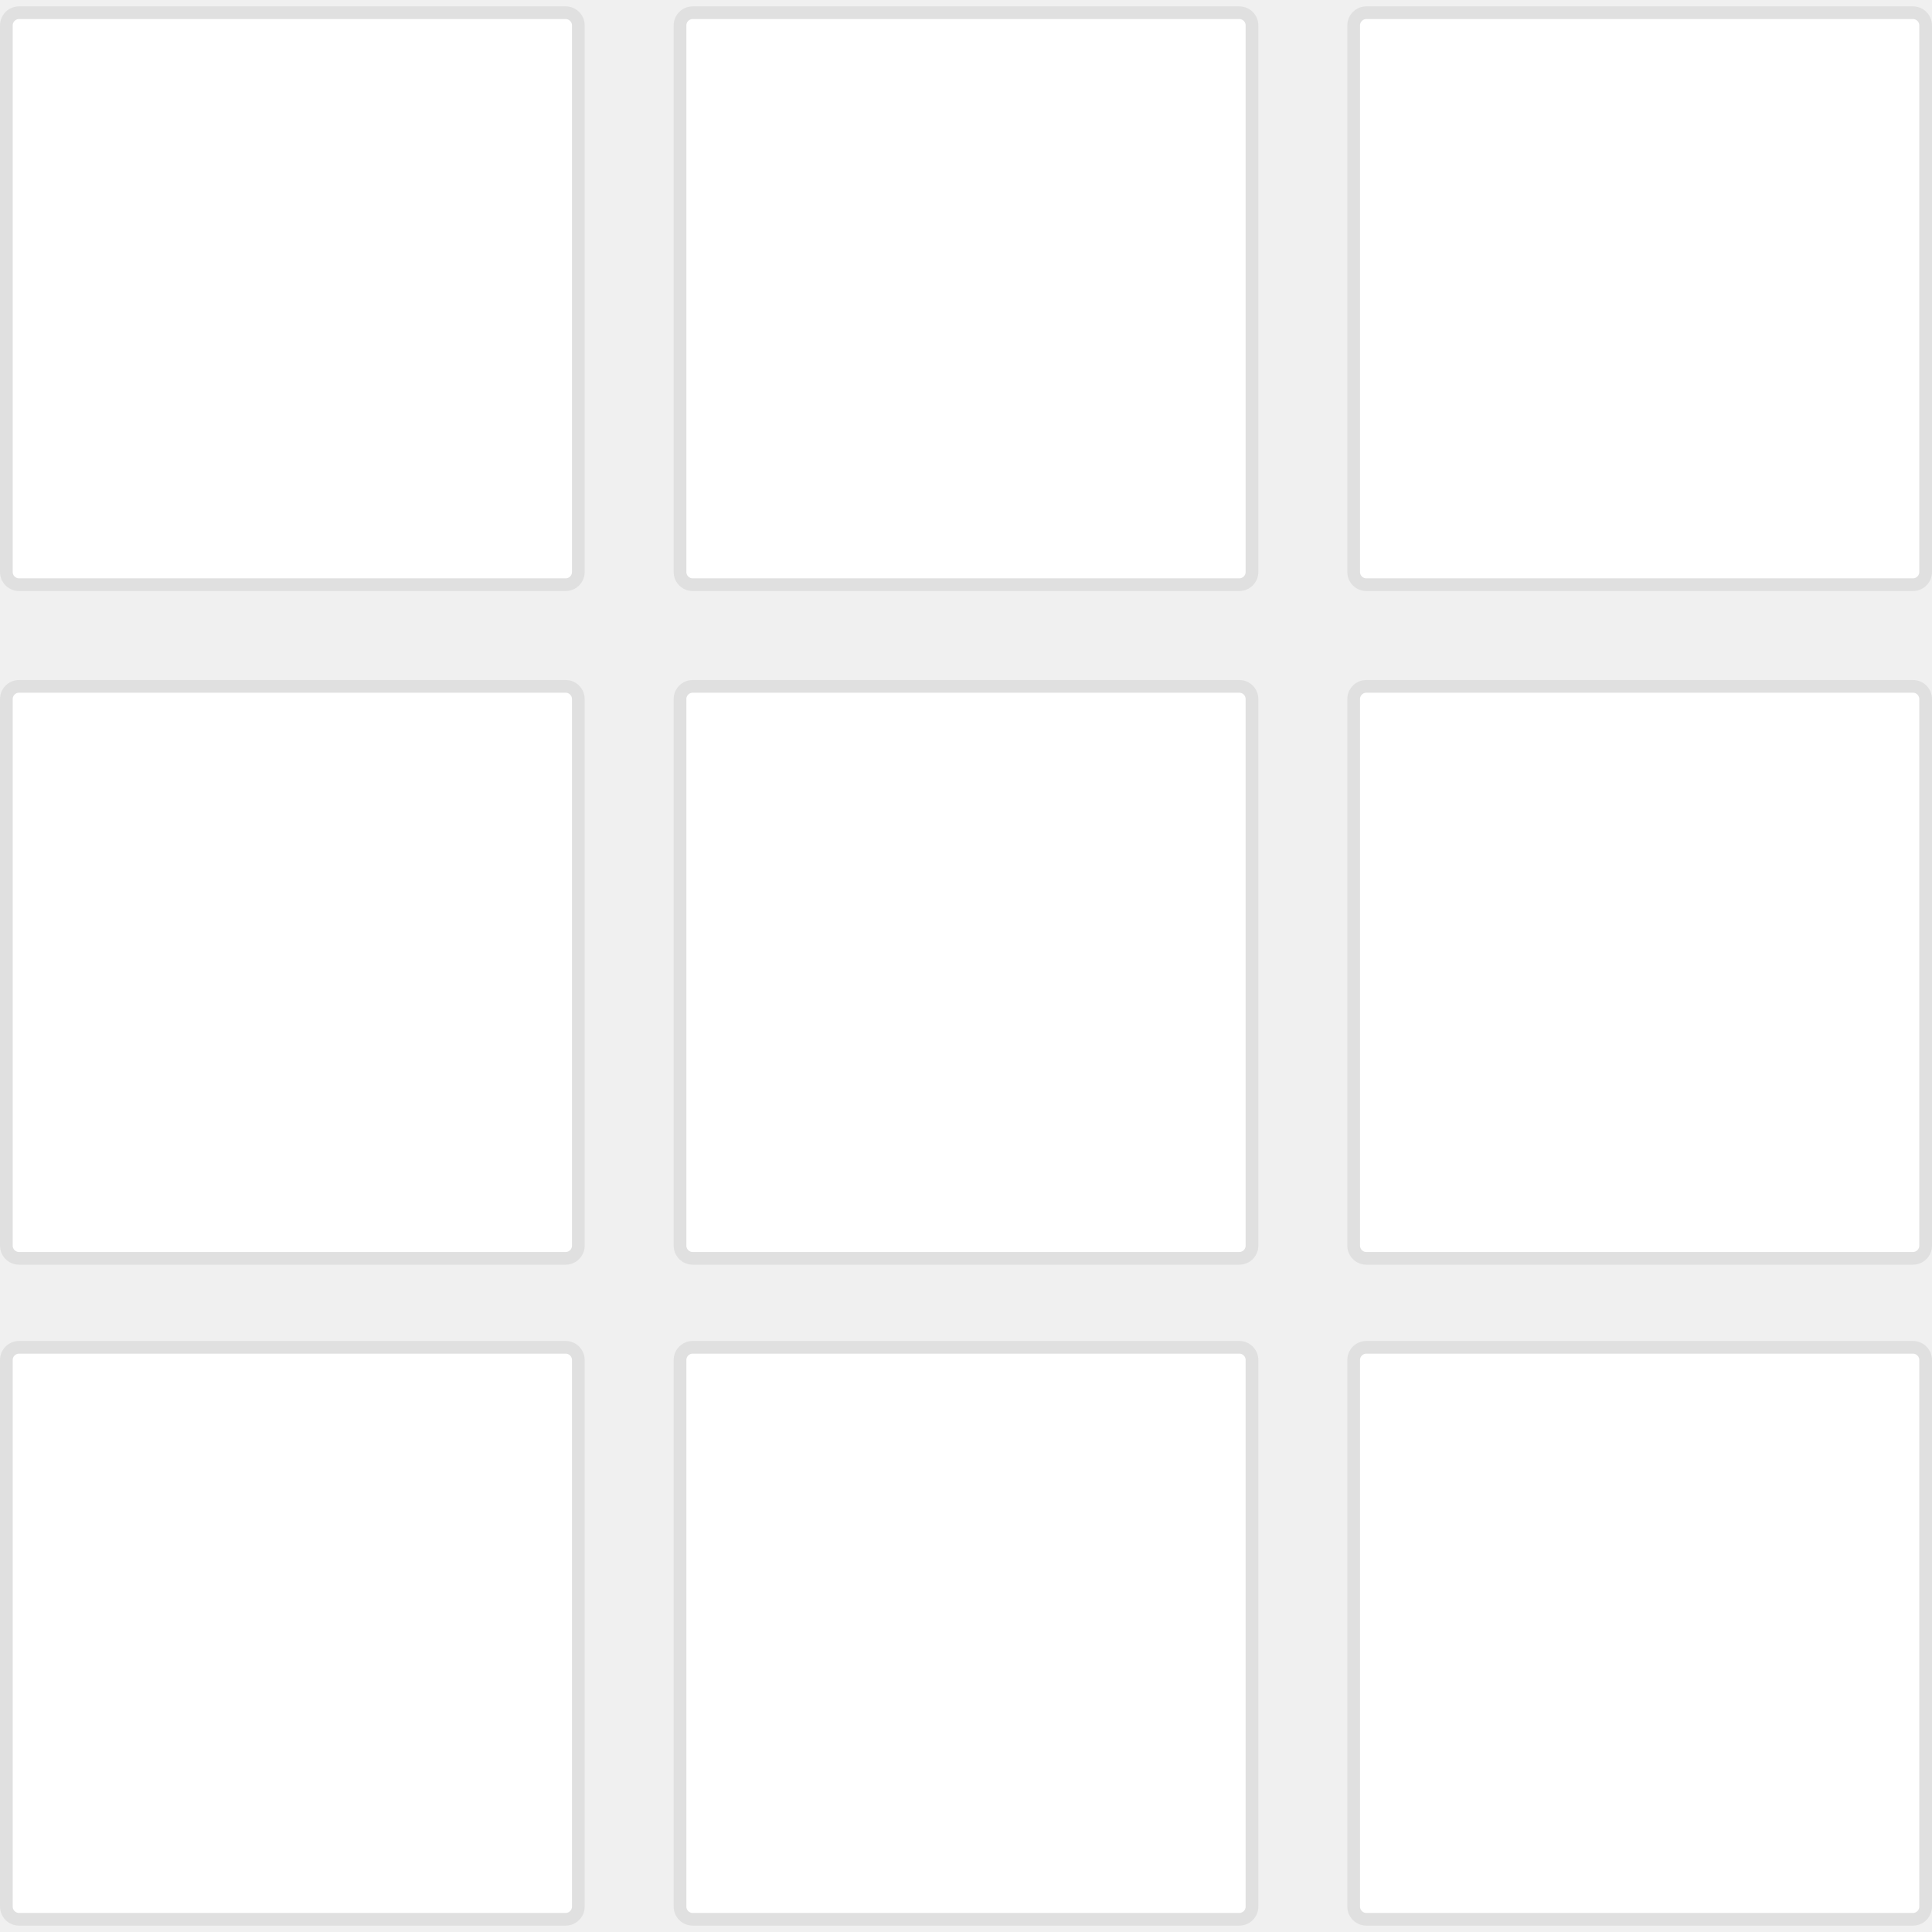
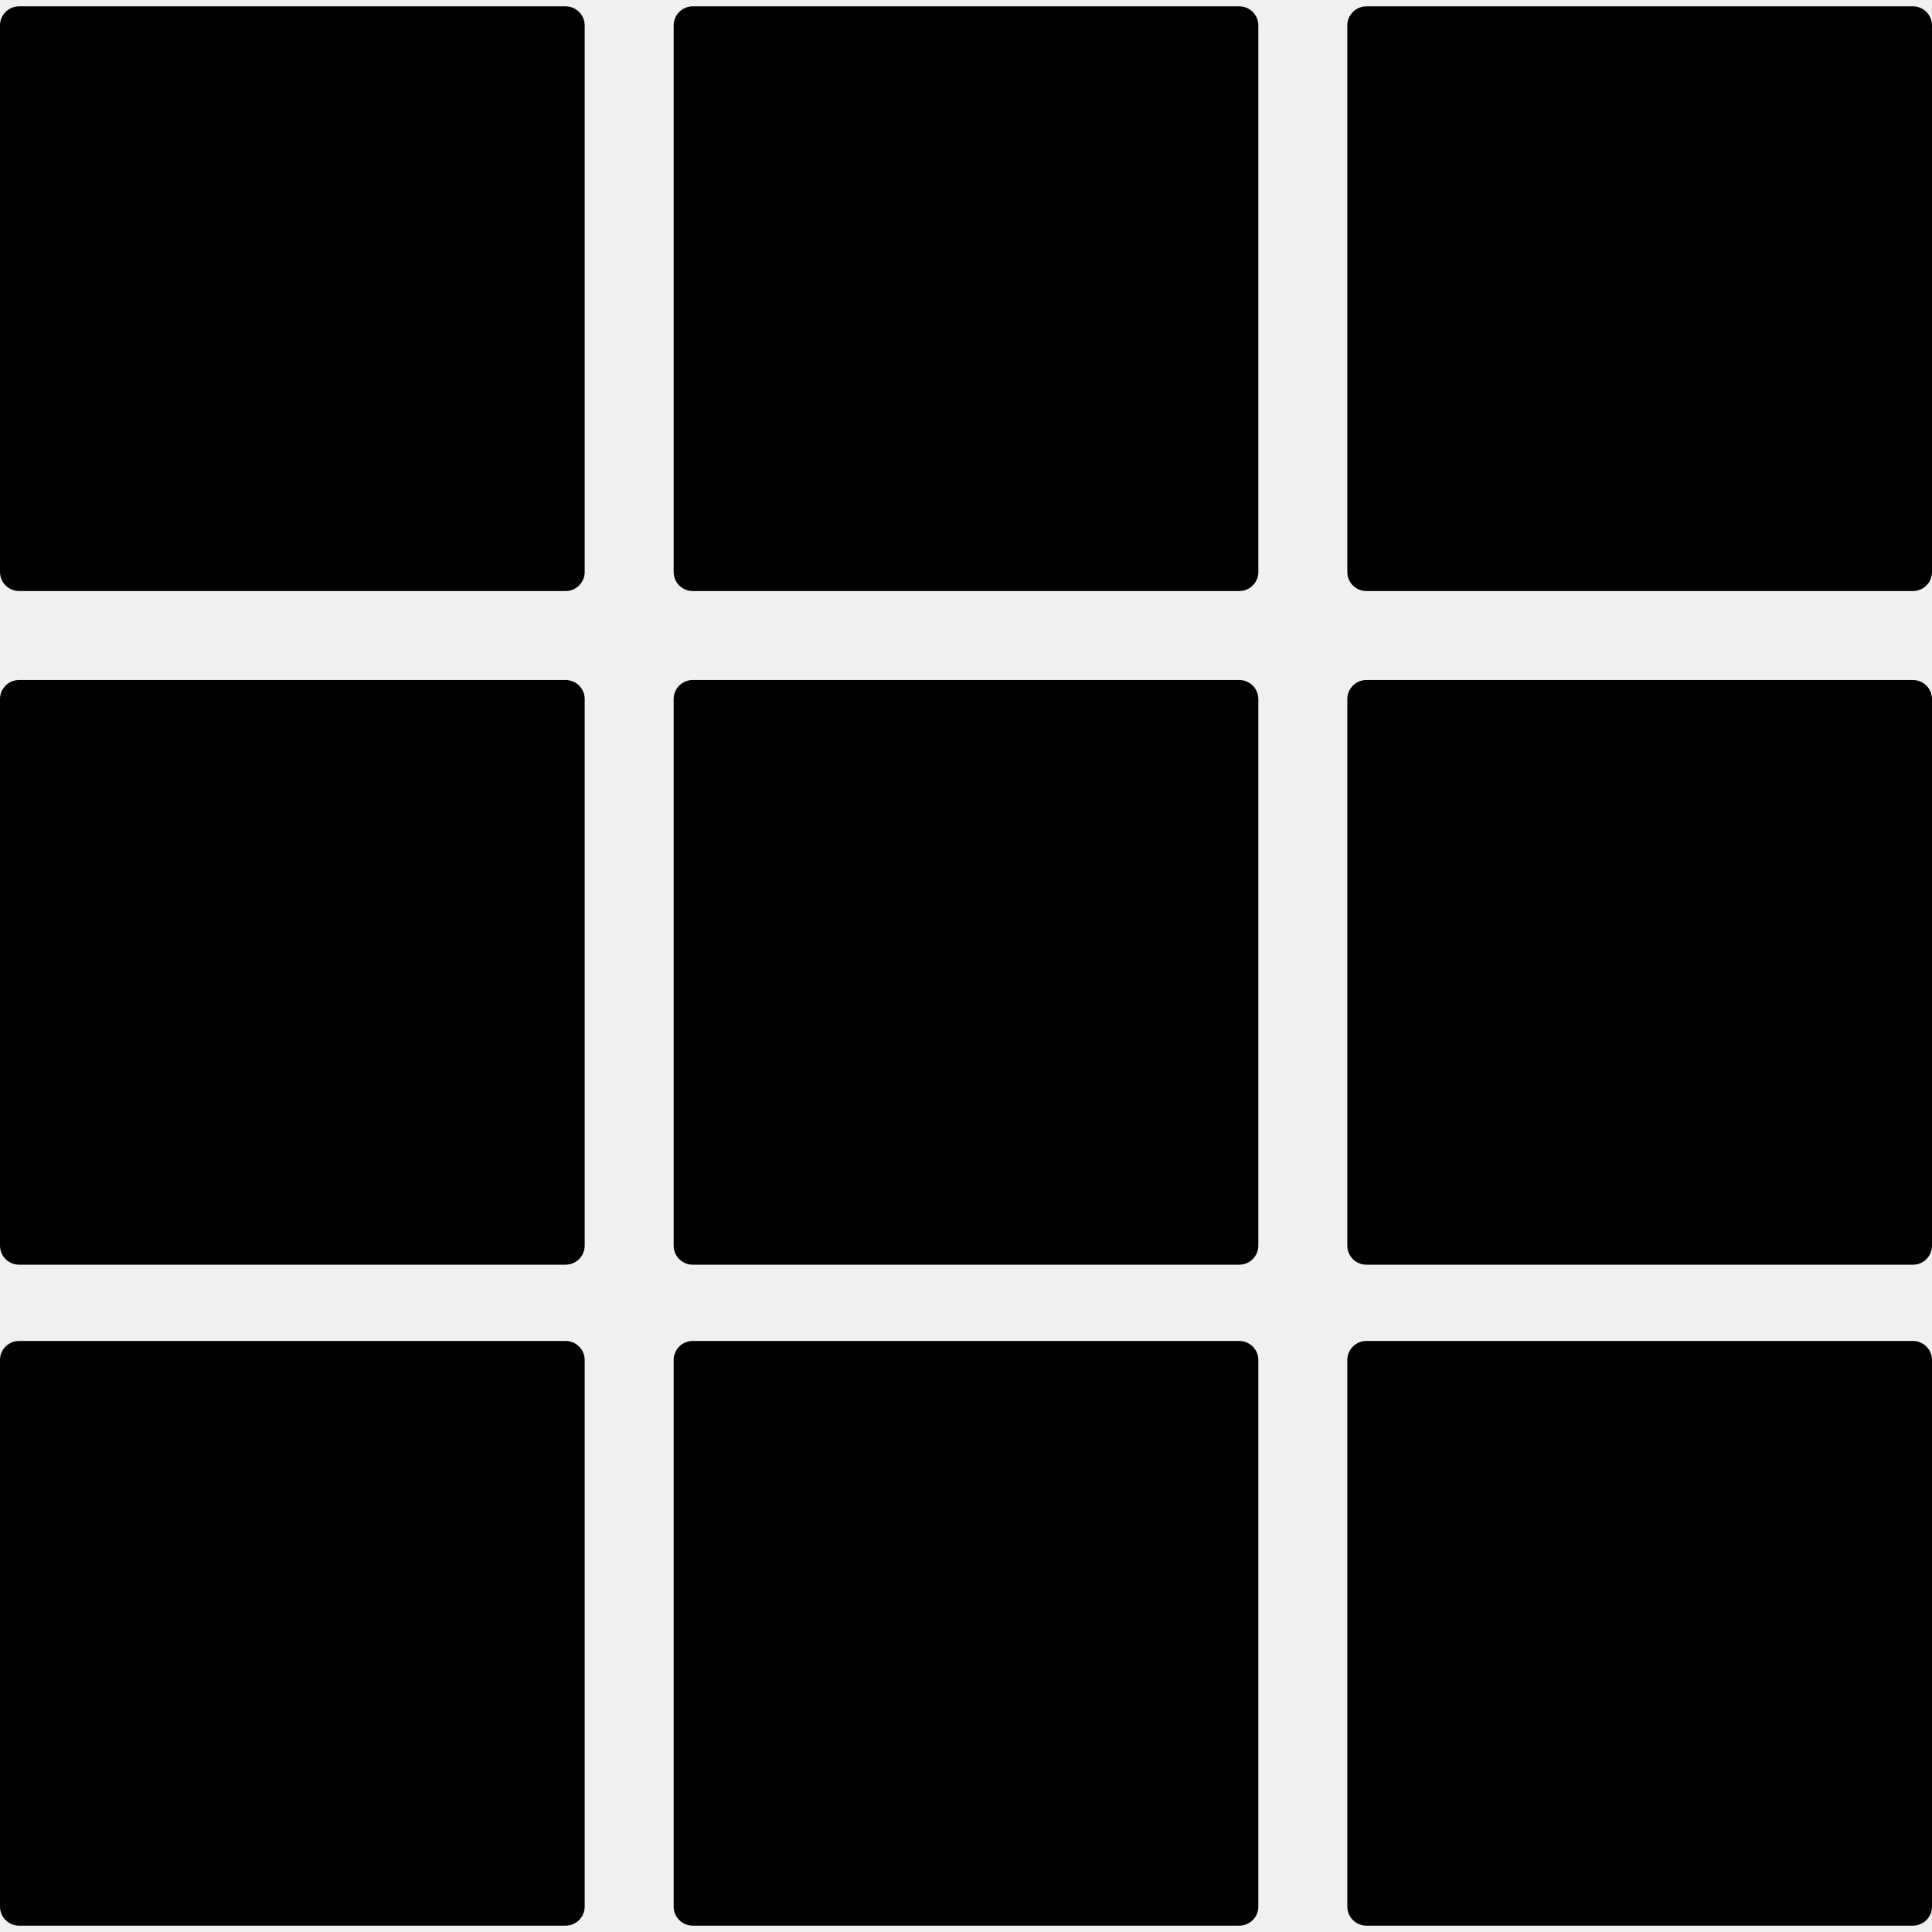
- <svg xmlns="http://www.w3.org/2000/svg" width="152" height="152" viewBox="0 0 152 152" fill="none">
-   <path d="M44.5 1C45.052 1 45.5 1.448 45.5 2V45C45.5 45.552 45.052 46 44.5 46H1.5C0.948 46 0.5 45.552 0.5 45V2C0.5 1.448 0.948 1 1.5 1L44.5 1Z" fill="white" />
-   <path d="M97.5 1C98.052 1 98.5 1.448 98.5 2V45C98.5 45.552 98.052 46 97.5 46H54.5C53.948 46 53.5 45.552 53.5 45V2C53.5 1.448 53.948 1 54.5 1L97.5 1Z" fill="white" />
-   <path d="M150.5 1C151.052 1 151.5 1.448 151.5 2V45C151.5 45.552 151.052 46 150.5 46H107.5C106.948 46 106.5 45.552 106.5 45V2C106.5 1.448 106.948 1 107.5 1L150.5 1Z" fill="white" />
-   <path d="M44.5 54C45.052 54 45.5 54.448 45.5 55V98C45.5 98.552 45.052 99 44.5 99H1.5C0.948 99 0.5 98.552 0.5 98V55C0.5 54.448 0.948 54 1.5 54H44.5Z" fill="white" />
-   <path d="M97.5 54C98.052 54 98.5 54.448 98.5 55V98C98.5 98.552 98.052 99 97.5 99H54.5C53.948 99 53.5 98.552 53.5 98V55C53.5 54.448 53.948 54 54.5 54H97.5Z" fill="white" />
-   <path d="M150.5 54C151.052 54 151.5 54.448 151.5 55V98C151.5 98.552 151.052 99 150.5 99H107.5C106.948 99 106.5 98.552 106.5 98V55C106.5 54.448 106.948 54 107.5 54H150.5Z" fill="white" />
-   <path d="M44.5 106C45.052 106 45.5 106.448 45.5 107V150C45.5 150.552 45.052 151 44.5 151H1.5C0.948 151 0.5 150.552 0.5 150V107C0.5 106.448 0.948 106 1.5 106H44.5Z" fill="white" />
-   <path d="M97.5 106C98.052 106 98.5 106.448 98.5 107V150C98.5 150.552 98.052 151 97.5 151H54.5C53.948 151 53.5 150.552 53.5 150V107C53.5 106.448 53.948 106 54.5 106H97.5Z" fill="white" />
-   <path d="M150.5 106C151.052 106 151.5 106.448 151.5 107V150C151.5 150.552 151.052 151 150.5 151H107.5C106.948 151 106.5 150.552 106.5 150V107C106.5 106.448 106.948 106 107.5 106H150.5Z" fill="white" />
-   <path d="M44.5 1C45.052 1 45.5 1.448 45.5 2V45C45.5 45.552 45.052 46 44.5 46H1.5C0.948 46 0.5 45.552 0.5 45V2C0.5 1.448 0.948 1 1.5 1L44.5 1Z" stroke="#E0E0E0" />
-   <path d="M97.5 1C98.052 1 98.5 1.448 98.5 2V45C98.5 45.552 98.052 46 97.5 46H54.5C53.948 46 53.5 45.552 53.5 45V2C53.5 1.448 53.948 1 54.5 1L97.5 1Z" stroke="#E0E0E0" />
-   <path d="M150.5 1C151.052 1 151.5 1.448 151.5 2V45C151.5 45.552 151.052 46 150.5 46H107.5C106.948 46 106.5 45.552 106.5 45V2C106.5 1.448 106.948 1 107.5 1L150.5 1Z" stroke="#E0E0E0" />
-   <path d="M44.5 54C45.052 54 45.5 54.448 45.5 55V98C45.5 98.552 45.052 99 44.5 99H1.5C0.948 99 0.5 98.552 0.5 98V55C0.5 54.448 0.948 54 1.5 54H44.5Z" stroke="#E0E0E0" />
-   <path d="M97.5 54C98.052 54 98.5 54.448 98.5 55V98C98.5 98.552 98.052 99 97.5 99H54.5C53.948 99 53.5 98.552 53.5 98V55C53.5 54.448 53.948 54 54.5 54H97.5Z" stroke="#E0E0E0" />
-   <path d="M150.5 54C151.052 54 151.5 54.448 151.5 55V98C151.5 98.552 151.052 99 150.5 99H107.5C106.948 99 106.5 98.552 106.5 98V55C106.5 54.448 106.948 54 107.5 54H150.5Z" stroke="#E0E0E0" />
-   <path d="M44.5 106C45.052 106 45.5 106.448 45.5 107V150C45.5 150.552 45.052 151 44.5 151H1.5C0.948 151 0.5 150.552 0.5 150V107C0.5 106.448 0.948 106 1.5 106H44.5Z" stroke="#E0E0E0" />
-   <path d="M97.5 106C98.052 106 98.5 106.448 98.5 107V150C98.5 150.552 98.052 151 97.5 151H54.5C53.948 151 53.5 150.552 53.5 150V107C53.5 106.448 53.948 106 54.5 106H97.5Z" stroke="#E0E0E0" />
-   <path d="M150.5 106C151.052 106 151.5 106.448 151.5 107V150C151.5 150.552 151.052 151 150.5 151H107.5C106.948 151 106.5 150.552 106.5 150V107C106.5 106.448 106.948 106 107.5 106H150.5Z" stroke="#E0E0E0" />
+ <svg xmlns="http://www.w3.org/2000/svg" viewBox="0 0 152 152" fill="none">
+   <path d="M44.5 1C45.052 1 45.5 1.448 45.5 2V45C45.5 45.552 45.052 46 44.5 46H1.5C0.948 46 0.5 45.552 0.5 45V2C0.5 1.448 0.948 1 1.5 1L44.5 1Z" fill="currentColor" />
+   <path d="M97.5 1C98.052 1 98.5 1.448 98.5 2V45C98.5 45.552 98.052 46 97.5 46H54.5C53.948 46 53.5 45.552 53.5 45V2C53.5 1.448 53.948 1 54.5 1L97.5 1Z" fill="currentColor" />
+   <path d="M150.5 1C151.052 1 151.5 1.448 151.5 2V45C151.5 45.552 151.052 46 150.5 46H107.5C106.948 46 106.5 45.552 106.5 45V2C106.5 1.448 106.948 1 107.5 1L150.5 1Z" fill="currentColor" />
+   <path d="M44.5 54C45.052 54 45.5 54.448 45.5 55V98C45.5 98.552 45.052 99 44.5 99H1.5C0.948 99 0.5 98.552 0.5 98V55C0.5 54.448 0.948 54 1.5 54H44.5Z" fill="currentColor" />
+   <path d="M97.5 54C98.052 54 98.5 54.448 98.5 55V98C98.5 98.552 98.052 99 97.5 99H54.5C53.948 99 53.5 98.552 53.5 98V55C53.5 54.448 53.948 54 54.5 54H97.5Z" fill="currentColor" />
+   <path d="M150.5 54C151.052 54 151.5 54.448 151.5 55V98C151.5 98.552 151.052 99 150.5 99H107.5C106.948 99 106.5 98.552 106.5 98V55C106.5 54.448 106.948 54 107.5 54H150.5Z" fill="currentColor" />
+   <path d="M44.5 106C45.052 106 45.5 106.448 45.5 107V150C45.5 150.552 45.052 151 44.5 151H1.5C0.948 151 0.5 150.552 0.5 150V107C0.5 106.448 0.948 106 1.5 106H44.5Z" fill="currentColor" />
+   <path d="M97.5 106C98.052 106 98.5 106.448 98.5 107V150C98.5 150.552 98.052 151 97.5 151H54.5C53.948 151 53.5 150.552 53.5 150V107C53.5 106.448 53.948 106 54.5 106H97.5Z" fill="currentColor" />
+   <path d="M150.5 106C151.052 106 151.5 106.448 151.5 107V150C151.5 150.552 151.052 151 150.5 151H107.5C106.948 151 106.5 150.552 106.5 150V107C106.5 106.448 106.948 106 107.5 106H150.5Z" fill="currentColor" />
+   <path d="M44.5 1C45.052 1 45.5 1.448 45.5 2V45C45.5 45.552 45.052 46 44.5 46H1.5C0.948 46 0.5 45.552 0.5 45V2C0.5 1.448 0.948 1 1.5 1L44.5 1Z" stroke="currentColor" />
+   <path d="M97.5 1C98.052 1 98.5 1.448 98.5 2V45C98.5 45.552 98.052 46 97.5 46H54.5C53.948 46 53.5 45.552 53.5 45V2C53.5 1.448 53.948 1 54.5 1L97.5 1Z" stroke="currentColor" />
+   <path d="M150.5 1C151.052 1 151.5 1.448 151.5 2V45C151.5 45.552 151.052 46 150.5 46H107.5C106.948 46 106.5 45.552 106.5 45V2C106.5 1.448 106.948 1 107.5 1L150.5 1Z" stroke="currentColor" />
+   <path d="M44.5 54C45.052 54 45.5 54.448 45.5 55V98C45.5 98.552 45.052 99 44.5 99H1.5C0.948 99 0.5 98.552 0.5 98V55C0.5 54.448 0.948 54 1.5 54H44.5Z" stroke="currentColor" />
+   <path d="M97.5 54C98.052 54 98.5 54.448 98.5 55V98C98.5 98.552 98.052 99 97.5 99H54.5C53.948 99 53.5 98.552 53.5 98V55C53.5 54.448 53.948 54 54.5 54H97.5Z" stroke="currentColor" />
+   <path d="M150.5 54C151.052 54 151.5 54.448 151.5 55V98C151.5 98.552 151.052 99 150.5 99H107.5C106.948 99 106.5 98.552 106.5 98V55C106.5 54.448 106.948 54 107.5 54H150.5Z" stroke="currentColor" />
+   <path d="M44.5 106C45.052 106 45.5 106.448 45.5 107V150C45.5 150.552 45.052 151 44.5 151H1.5C0.948 151 0.5 150.552 0.5 150V107C0.5 106.448 0.948 106 1.5 106H44.5Z" stroke="currentColor" />
+   <path d="M97.5 106C98.052 106 98.5 106.448 98.5 107V150C98.5 150.552 98.052 151 97.5 151H54.5C53.948 151 53.5 150.552 53.5 150V107C53.5 106.448 53.948 106 54.5 106H97.5Z" stroke="currentColor" />
+   <path d="M150.5 106C151.052 106 151.5 106.448 151.5 107V150C151.5 150.552 151.052 151 150.5 151H107.5C106.948 151 106.5 150.552 106.5 150V107C106.5 106.448 106.948 106 107.5 106H150.5Z" stroke="currentColor" />
</svg>
